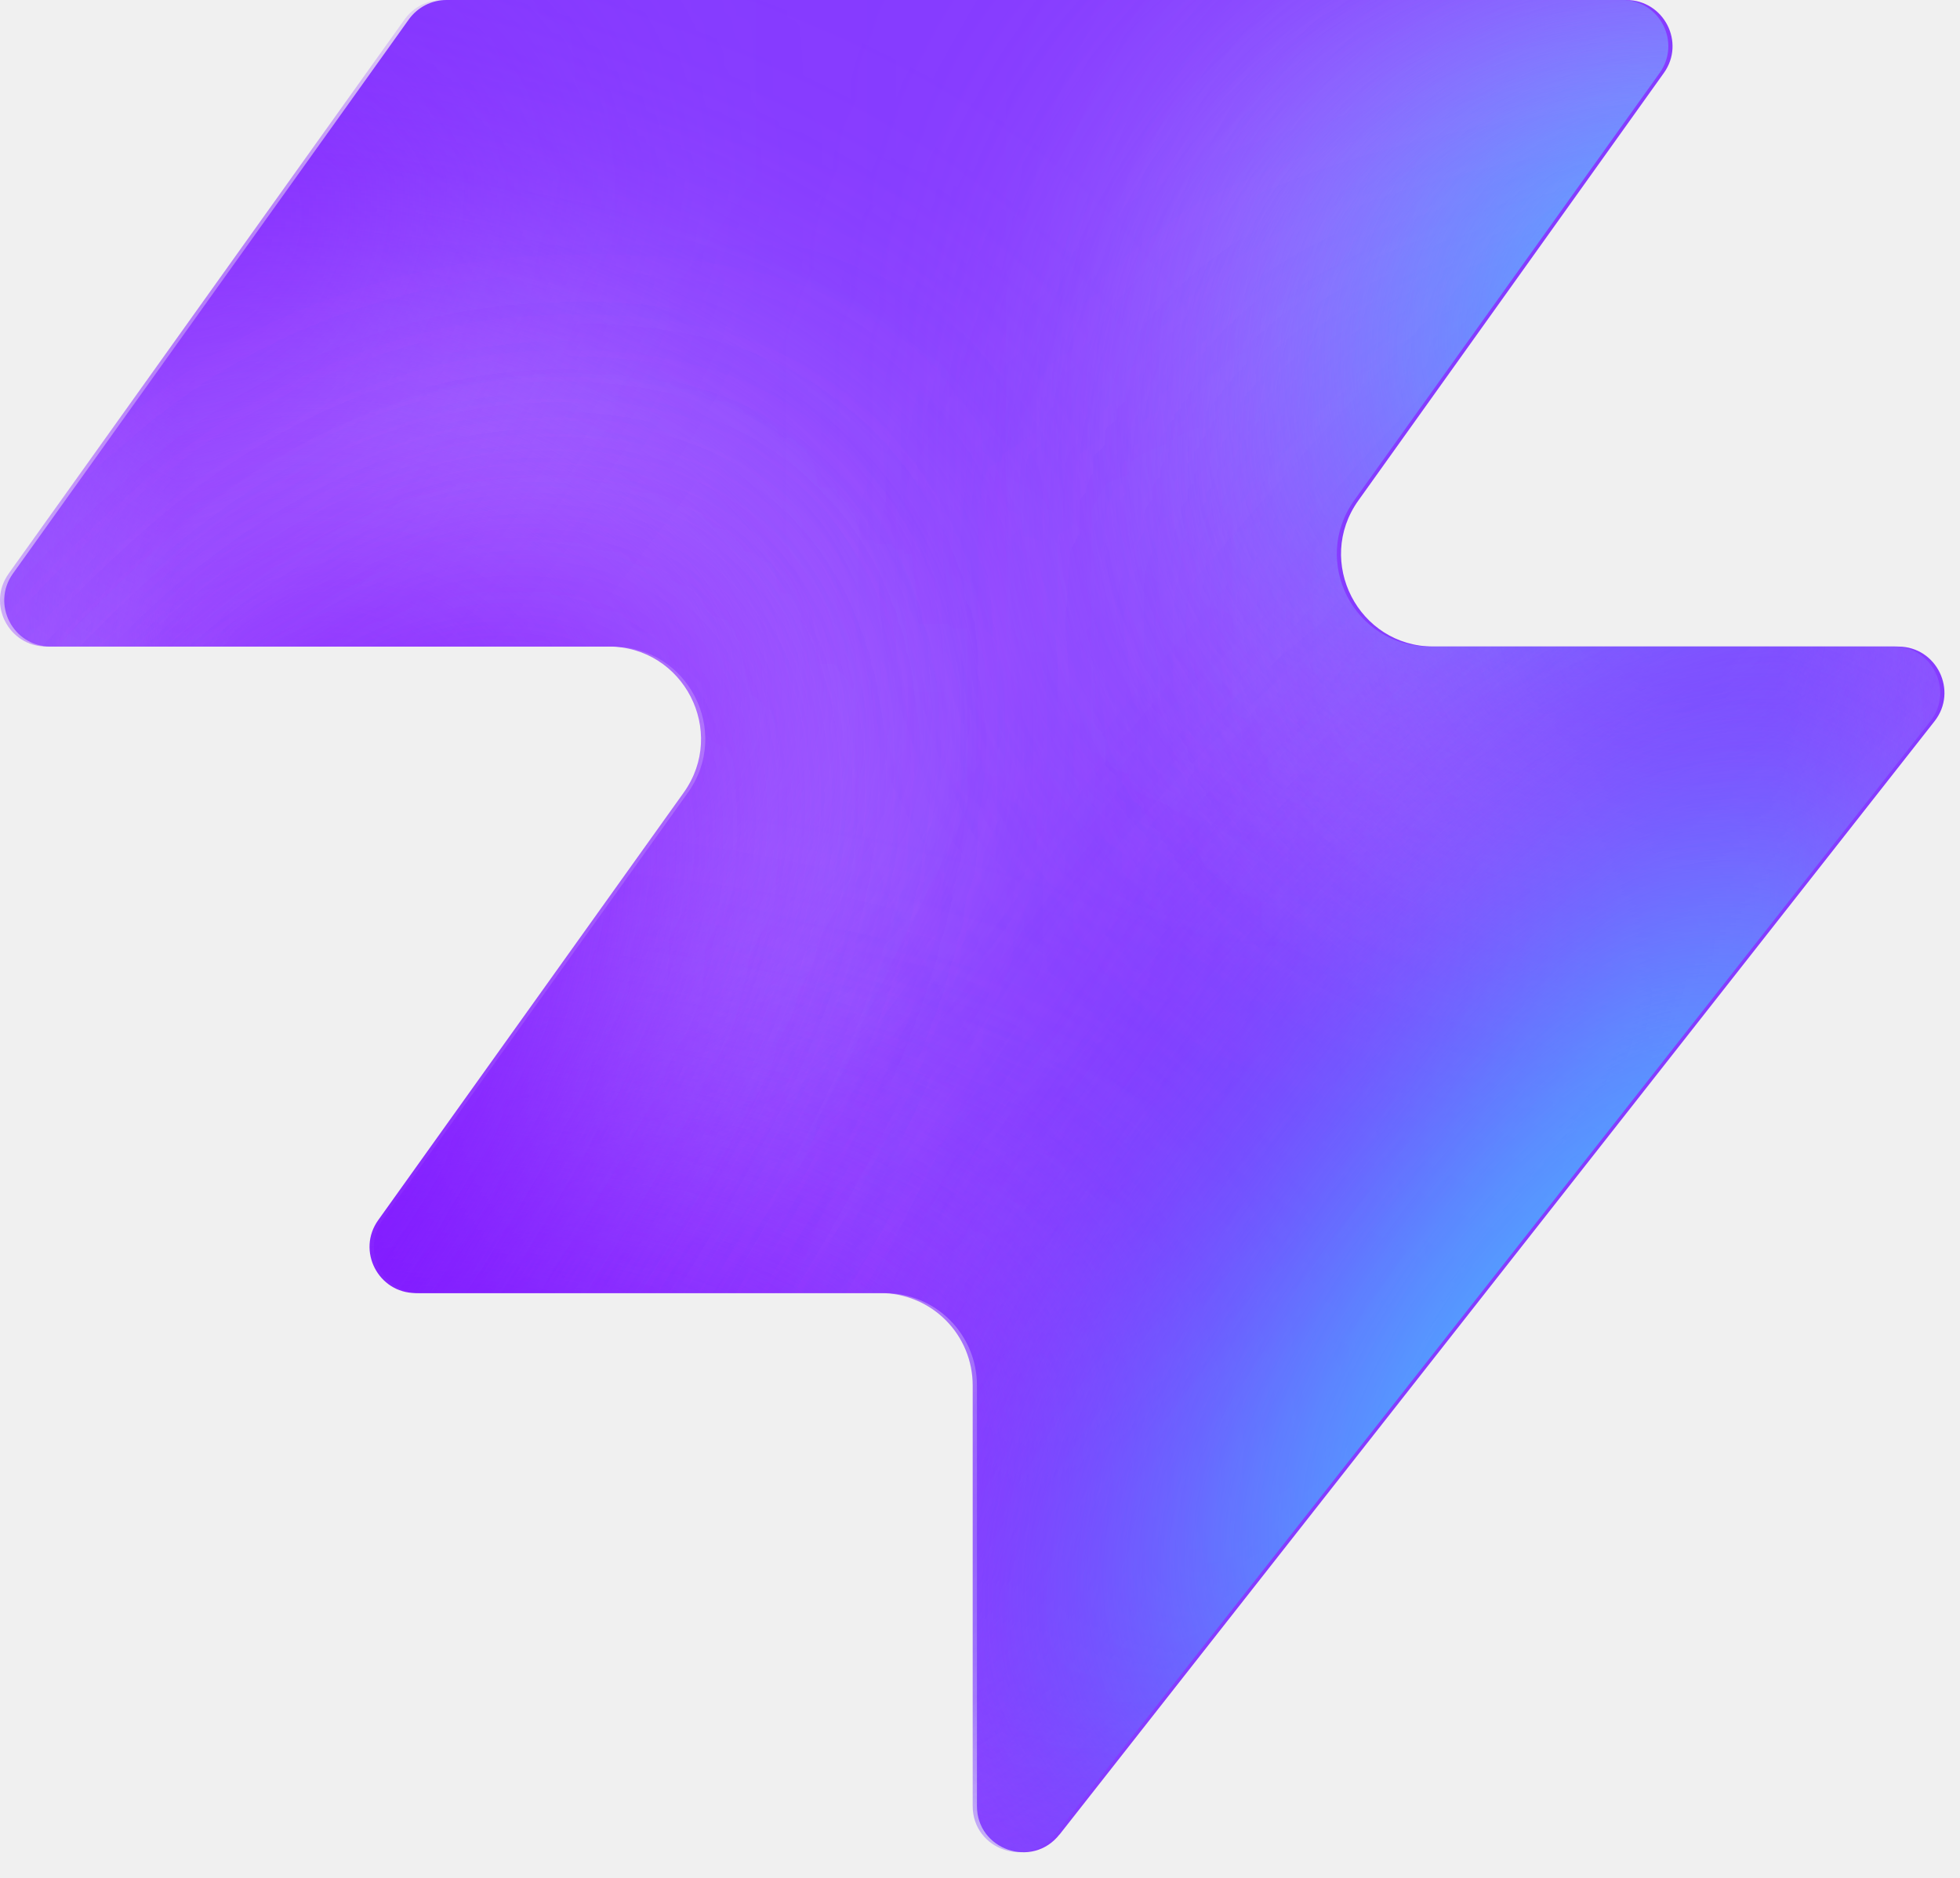
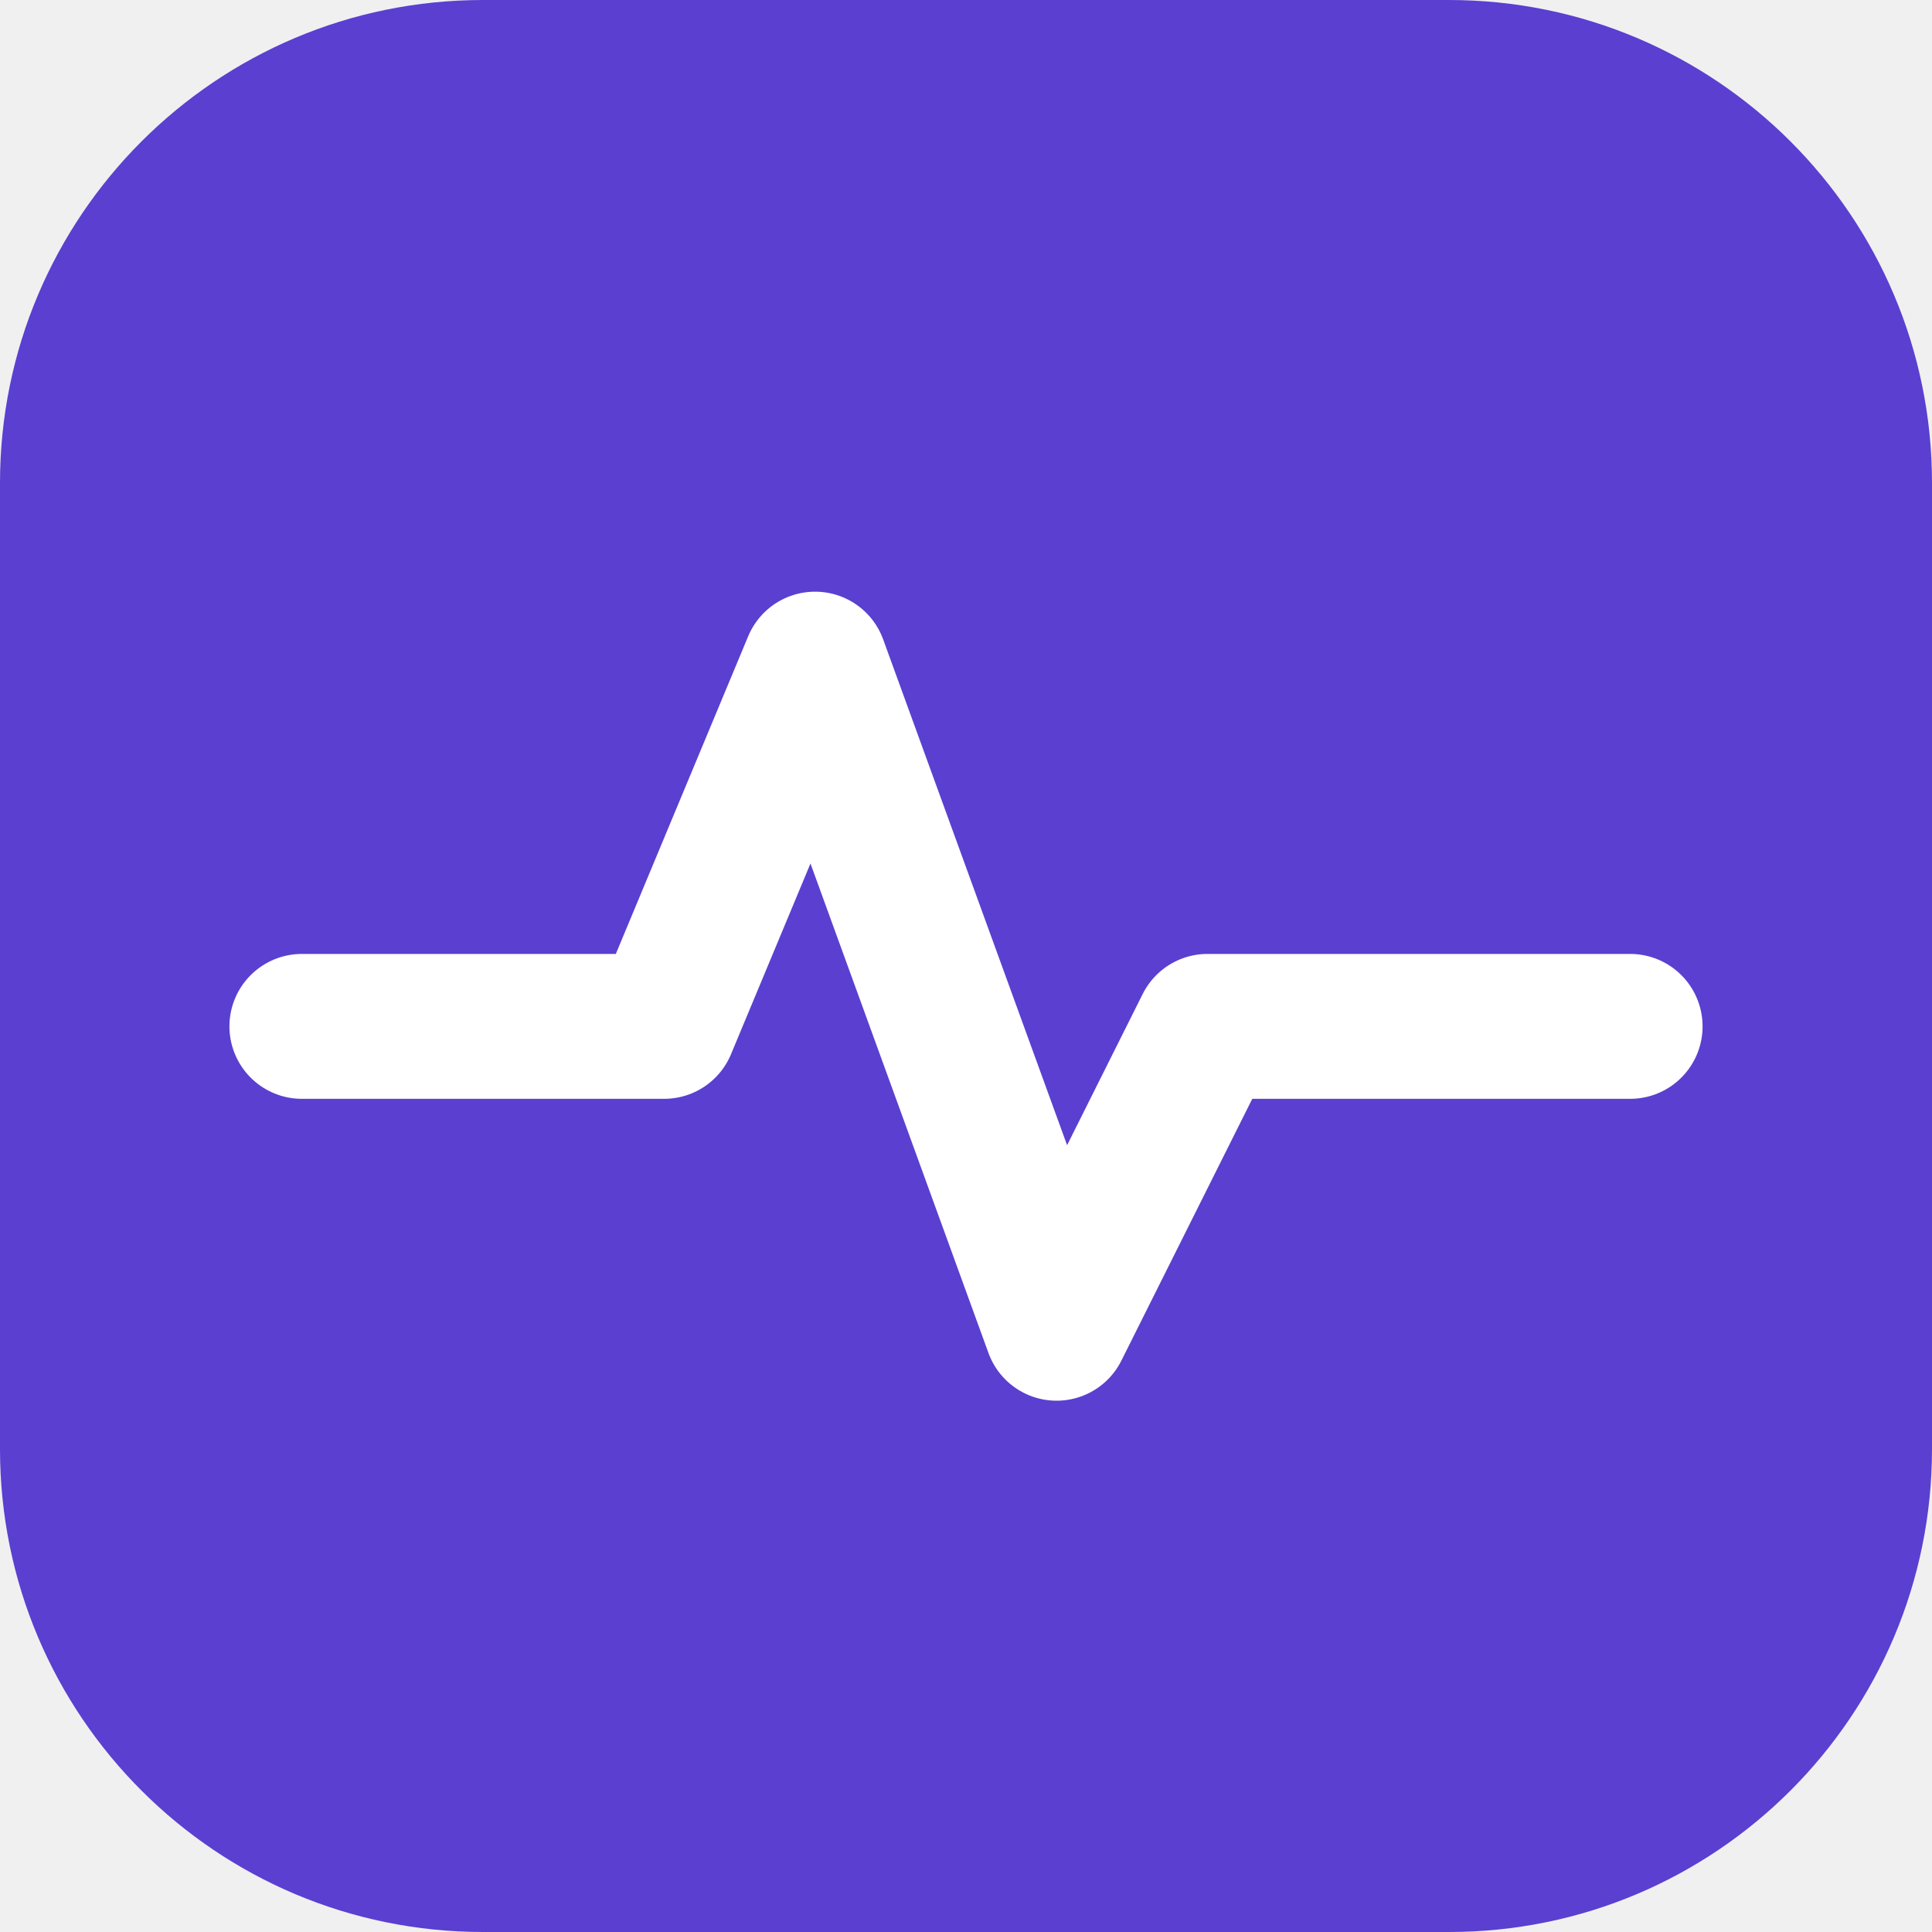
- <svg xmlns="http://www.w3.org/2000/svg" width="48" height="46" fill="none" viewBox="0 0 48 46">
-   <path fill="#863bff" d="M25.946 44.938c-.664.845-2.021.375-2.021-.698V33.937a2.26 2.26 0 0 0-2.262-2.262H10.287c-.92 0-1.456-1.04-.92-1.788l7.48-10.471c1.07-1.497 0-3.578-1.842-3.578H1.237c-.92 0-1.456-1.04-.92-1.788L10.013.474c.214-.297.556-.474.92-.474h28.894c.92 0 1.456 1.04.92 1.788l-7.48 10.471c-1.07 1.498 0 3.579 1.842 3.579h11.377c.943 0 1.473 1.088.89 1.83L25.947 44.94z" style="fill:#863bff;fill:color(display-p3 .525 .23 1);fill-opacity:1" />
-   <mask id="a" width="48" height="46" x="0" y="0" maskUnits="userSpaceOnUse" style="mask-type:alpha">
-     <path fill="#000" d="M25.842 44.938c-.664.844-2.021.375-2.021-.698V33.937a2.26 2.26 0 0 0-2.262-2.262H10.183c-.92 0-1.456-1.04-.92-1.788l7.48-10.471c1.07-1.498 0-3.579-1.842-3.579H1.133c-.92 0-1.456-1.04-.92-1.787L9.91.473c.214-.297.556-.474.92-.474h28.894c.92 0 1.456 1.04.92 1.788l-7.48 10.471c-1.07 1.498 0 3.578 1.842 3.578h11.377c.943 0 1.473 1.088.89 1.832L25.843 44.94z" style="fill:#000;fill-opacity:1" />
-   </mask>
-   <g mask="url(#a)">
-     <g filter="url(#b)">
-       <ellipse cx="5.508" cy="14.704" fill="#ede6ff" rx="5.508" ry="14.704" style="fill:#ede6ff;fill:color(display-p3 .927 .903 1);fill-opacity:1" transform="matrix(.00324 1 1 -.00324 -4.47 31.516)" />
-     </g>
-     <g filter="url(#c)">
-       <ellipse cx="10.399" cy="29.851" fill="#ede6ff" rx="10.399" ry="29.851" style="fill:#ede6ff;fill:color(display-p3 .927 .903 1);fill-opacity:1" transform="matrix(.00324 1 1 -.00324 -39.328 7.883)" />
-     </g>
-     <g filter="url(#d)">
-       <ellipse cx="5.508" cy="30.487" fill="#7e14ff" rx="5.508" ry="30.487" style="fill:#7e14ff;fill:color(display-p3 .492 .077 1);fill-opacity:1" transform="rotate(89.814 -25.913 -14.639)scale(1 -1)" />
-     </g>
-     <g filter="url(#e)">
-       <ellipse cx="5.508" cy="30.599" fill="#7e14ff" rx="5.508" ry="30.599" style="fill:#7e14ff;fill:color(display-p3 .492 .077 1);fill-opacity:1" transform="rotate(89.814 -32.644 -3.334)scale(1 -1)" />
-     </g>
-     <g filter="url(#f)">
-       <ellipse cx="5.508" cy="30.599" fill="#7e14ff" rx="5.508" ry="30.599" style="fill:#7e14ff;fill:color(display-p3 .492 .077 1);fill-opacity:1" transform="matrix(.00324 1 1 -.00324 -34.34 30.47)" />
-     </g>
-     <g filter="url(#g)">
-       <ellipse cx="14.072" cy="22.078" fill="#ede6ff" rx="14.072" ry="22.078" style="fill:#ede6ff;fill:color(display-p3 .927 .903 1);fill-opacity:1" transform="rotate(93.35 24.506 48.493)scale(-1 1)" />
-     </g>
-     <g filter="url(#h)">
-       <ellipse cx="3.47" cy="21.501" fill="#7e14ff" rx="3.47" ry="21.501" style="fill:#7e14ff;fill:color(display-p3 .492 .077 1);fill-opacity:1" transform="rotate(89.009 28.708 47.59)scale(-1 1)" />
-     </g>
-     <g filter="url(#i)">
-       <ellipse cx="3.47" cy="21.501" fill="#7e14ff" rx="3.47" ry="21.501" style="fill:#7e14ff;fill:color(display-p3 .492 .077 1);fill-opacity:1" transform="rotate(89.009 28.708 47.59)scale(-1 1)" />
-     </g>
-     <g filter="url(#j)">
-       <ellipse cx=".387" cy="8.972" fill="#7e14ff" rx="4.407" ry="29.108" style="fill:#7e14ff;fill:color(display-p3 .492 .077 1);fill-opacity:1" transform="rotate(39.51 .387 8.972)" />
-     </g>
-     <g filter="url(#k)">
-       <ellipse cx="47.523" cy="-6.092" fill="#7e14ff" rx="4.407" ry="29.108" style="fill:#7e14ff;fill:color(display-p3 .492 .077 1);fill-opacity:1" transform="rotate(37.892 47.523 -6.092)" />
-     </g>
-     <g filter="url(#l)">
-       <ellipse cx="41.412" cy="6.333" fill="#47bfff" rx="5.971" ry="9.665" style="fill:#47bfff;fill:color(display-p3 .28 .748 1);fill-opacity:1" transform="rotate(37.892 41.412 6.333)" />
-     </g>
-     <g filter="url(#m)">
-       <ellipse cx="-1.879" cy="38.332" fill="#7e14ff" rx="4.407" ry="29.108" style="fill:#7e14ff;fill:color(display-p3 .492 .077 1);fill-opacity:1" transform="rotate(37.892 -1.88 38.332)" />
-     </g>
-     <g filter="url(#n)">
-       <ellipse cx="-1.879" cy="38.332" fill="#7e14ff" rx="4.407" ry="29.108" style="fill:#7e14ff;fill:color(display-p3 .492 .077 1);fill-opacity:1" transform="rotate(37.892 -1.88 38.332)" />
-     </g>
-     <g filter="url(#o)">
-       <ellipse cx="35.651" cy="29.907" fill="#7e14ff" rx="4.407" ry="29.108" style="fill:#7e14ff;fill:color(display-p3 .492 .077 1);fill-opacity:1" transform="rotate(37.892 35.651 29.907)" />
-     </g>
-     <g filter="url(#p)">
-       <ellipse cx="38.418" cy="32.4" fill="#47bfff" rx="5.971" ry="15.297" style="fill:#47bfff;fill:color(display-p3 .28 .748 1);fill-opacity:1" transform="rotate(37.892 38.418 32.4)" />
-     </g>
-   </g>
-   <defs>
-     <filter id="b" width="60.045" height="41.654" x="-19.77" y="16.149" color-interpolation-filters="sRGB" filterUnits="userSpaceOnUse">
-       <feFlood flood-opacity="0" result="BackgroundImageFix" />
-       <feBlend in="SourceGraphic" in2="BackgroundImageFix" result="shape" />
-       <feGaussianBlur result="effect1_foregroundBlur_2002_17158" stdDeviation="7.659" />
-     </filter>
-     <filter id="c" width="90.34" height="51.437" x="-54.613" y="-7.533" color-interpolation-filters="sRGB" filterUnits="userSpaceOnUse">
-       <feFlood flood-opacity="0" result="BackgroundImageFix" />
-       <feBlend in="SourceGraphic" in2="BackgroundImageFix" result="shape" />
-       <feGaussianBlur result="effect1_foregroundBlur_2002_17158" stdDeviation="7.659" />
-     </filter>
-     <filter id="d" width="79.355" height="29.4" x="-49.64" y="2.03" color-interpolation-filters="sRGB" filterUnits="userSpaceOnUse">
-       <feFlood flood-opacity="0" result="BackgroundImageFix" />
-       <feBlend in="SourceGraphic" in2="BackgroundImageFix" result="shape" />
-       <feGaussianBlur result="effect1_foregroundBlur_2002_17158" stdDeviation="4.596" />
-     </filter>
-     <filter id="e" width="79.579" height="29.4" x="-45.045" y="20.029" color-interpolation-filters="sRGB" filterUnits="userSpaceOnUse">
-       <feFlood flood-opacity="0" result="BackgroundImageFix" />
-       <feBlend in="SourceGraphic" in2="BackgroundImageFix" result="shape" />
-       <feGaussianBlur result="effect1_foregroundBlur_2002_17158" stdDeviation="4.596" />
-     </filter>
-     <filter id="f" width="79.579" height="29.4" x="-43.513" y="21.178" color-interpolation-filters="sRGB" filterUnits="userSpaceOnUse">
-       <feFlood flood-opacity="0" result="BackgroundImageFix" />
-       <feBlend in="SourceGraphic" in2="BackgroundImageFix" result="shape" />
-       <feGaussianBlur result="effect1_foregroundBlur_2002_17158" stdDeviation="4.596" />
-     </filter>
-     <filter id="g" width="74.749" height="58.852" x="15.756" y="-17.901" color-interpolation-filters="sRGB" filterUnits="userSpaceOnUse">
-       <feFlood flood-opacity="0" result="BackgroundImageFix" />
-       <feBlend in="SourceGraphic" in2="BackgroundImageFix" result="shape" />
-       <feGaussianBlur result="effect1_foregroundBlur_2002_17158" stdDeviation="7.659" />
-     </filter>
-     <filter id="h" width="61.377" height="25.362" x="23.548" y="2.284" color-interpolation-filters="sRGB" filterUnits="userSpaceOnUse">
-       <feFlood flood-opacity="0" result="BackgroundImageFix" />
-       <feBlend in="SourceGraphic" in2="BackgroundImageFix" result="shape" />
-       <feGaussianBlur result="effect1_foregroundBlur_2002_17158" stdDeviation="4.596" />
-     </filter>
-     <filter id="i" width="61.377" height="25.362" x="23.548" y="2.284" color-interpolation-filters="sRGB" filterUnits="userSpaceOnUse">
-       <feFlood flood-opacity="0" result="BackgroundImageFix" />
-       <feBlend in="SourceGraphic" in2="BackgroundImageFix" result="shape" />
-       <feGaussianBlur result="effect1_foregroundBlur_2002_17158" stdDeviation="4.596" />
-     </filter>
-     <filter id="j" width="56.045" height="63.649" x="-27.636" y="-22.853" color-interpolation-filters="sRGB" filterUnits="userSpaceOnUse">
-       <feFlood flood-opacity="0" result="BackgroundImageFix" />
-       <feBlend in="SourceGraphic" in2="BackgroundImageFix" result="shape" />
-       <feGaussianBlur result="effect1_foregroundBlur_2002_17158" stdDeviation="4.596" />
-     </filter>
-     <filter id="k" width="54.814" height="64.646" x="20.116" y="-38.415" color-interpolation-filters="sRGB" filterUnits="userSpaceOnUse">
-       <feFlood flood-opacity="0" result="BackgroundImageFix" />
-       <feBlend in="SourceGraphic" in2="BackgroundImageFix" result="shape" />
-       <feGaussianBlur result="effect1_foregroundBlur_2002_17158" stdDeviation="4.596" />
-     </filter>
-     <filter id="l" width="33.541" height="35.313" x="24.641" y="-11.323" color-interpolation-filters="sRGB" filterUnits="userSpaceOnUse">
-       <feFlood flood-opacity="0" result="BackgroundImageFix" />
-       <feBlend in="SourceGraphic" in2="BackgroundImageFix" result="shape" />
-       <feGaussianBlur result="effect1_foregroundBlur_2002_17158" stdDeviation="4.596" />
-     </filter>
-     <filter id="m" width="54.814" height="64.646" x="-29.286" y="6.009" color-interpolation-filters="sRGB" filterUnits="userSpaceOnUse">
-       <feFlood flood-opacity="0" result="BackgroundImageFix" />
-       <feBlend in="SourceGraphic" in2="BackgroundImageFix" result="shape" />
-       <feGaussianBlur result="effect1_foregroundBlur_2002_17158" stdDeviation="4.596" />
-     </filter>
-     <filter id="n" width="54.814" height="64.646" x="-29.286" y="6.009" color-interpolation-filters="sRGB" filterUnits="userSpaceOnUse">
-       <feFlood flood-opacity="0" result="BackgroundImageFix" />
-       <feBlend in="SourceGraphic" in2="BackgroundImageFix" result="shape" />
-       <feGaussianBlur result="effect1_foregroundBlur_2002_17158" stdDeviation="4.596" />
-     </filter>
-     <filter id="o" width="54.814" height="64.646" x="8.244" y="-2.416" color-interpolation-filters="sRGB" filterUnits="userSpaceOnUse">
-       <feFlood flood-opacity="0" result="BackgroundImageFix" />
-       <feBlend in="SourceGraphic" in2="BackgroundImageFix" result="shape" />
-       <feGaussianBlur result="effect1_foregroundBlur_2002_17158" stdDeviation="4.596" />
-     </filter>
-     <filter id="p" width="39.409" height="43.623" x="18.713" y="10.588" color-interpolation-filters="sRGB" filterUnits="userSpaceOnUse">
-       <feFlood flood-opacity="0" result="BackgroundImageFix" />
-       <feBlend in="SourceGraphic" in2="BackgroundImageFix" result="shape" />
-       <feGaussianBlur result="effect1_foregroundBlur_2002_17158" stdDeviation="4.596" />
-     </filter>
-   </defs>
+ <svg xmlns="http://www.w3.org/2000/svg" viewBox="0 0 32 32">
+   <rect width="32" height="32" rx="8" fill="#5B3FD0" />
+   <path d="M5 17h6l2.5-6 4 11 2.5-5H27" fill="none" stroke="#fff" stroke-width="2.4" stroke-linecap="round" stroke-linejoin="round" />
</svg>
